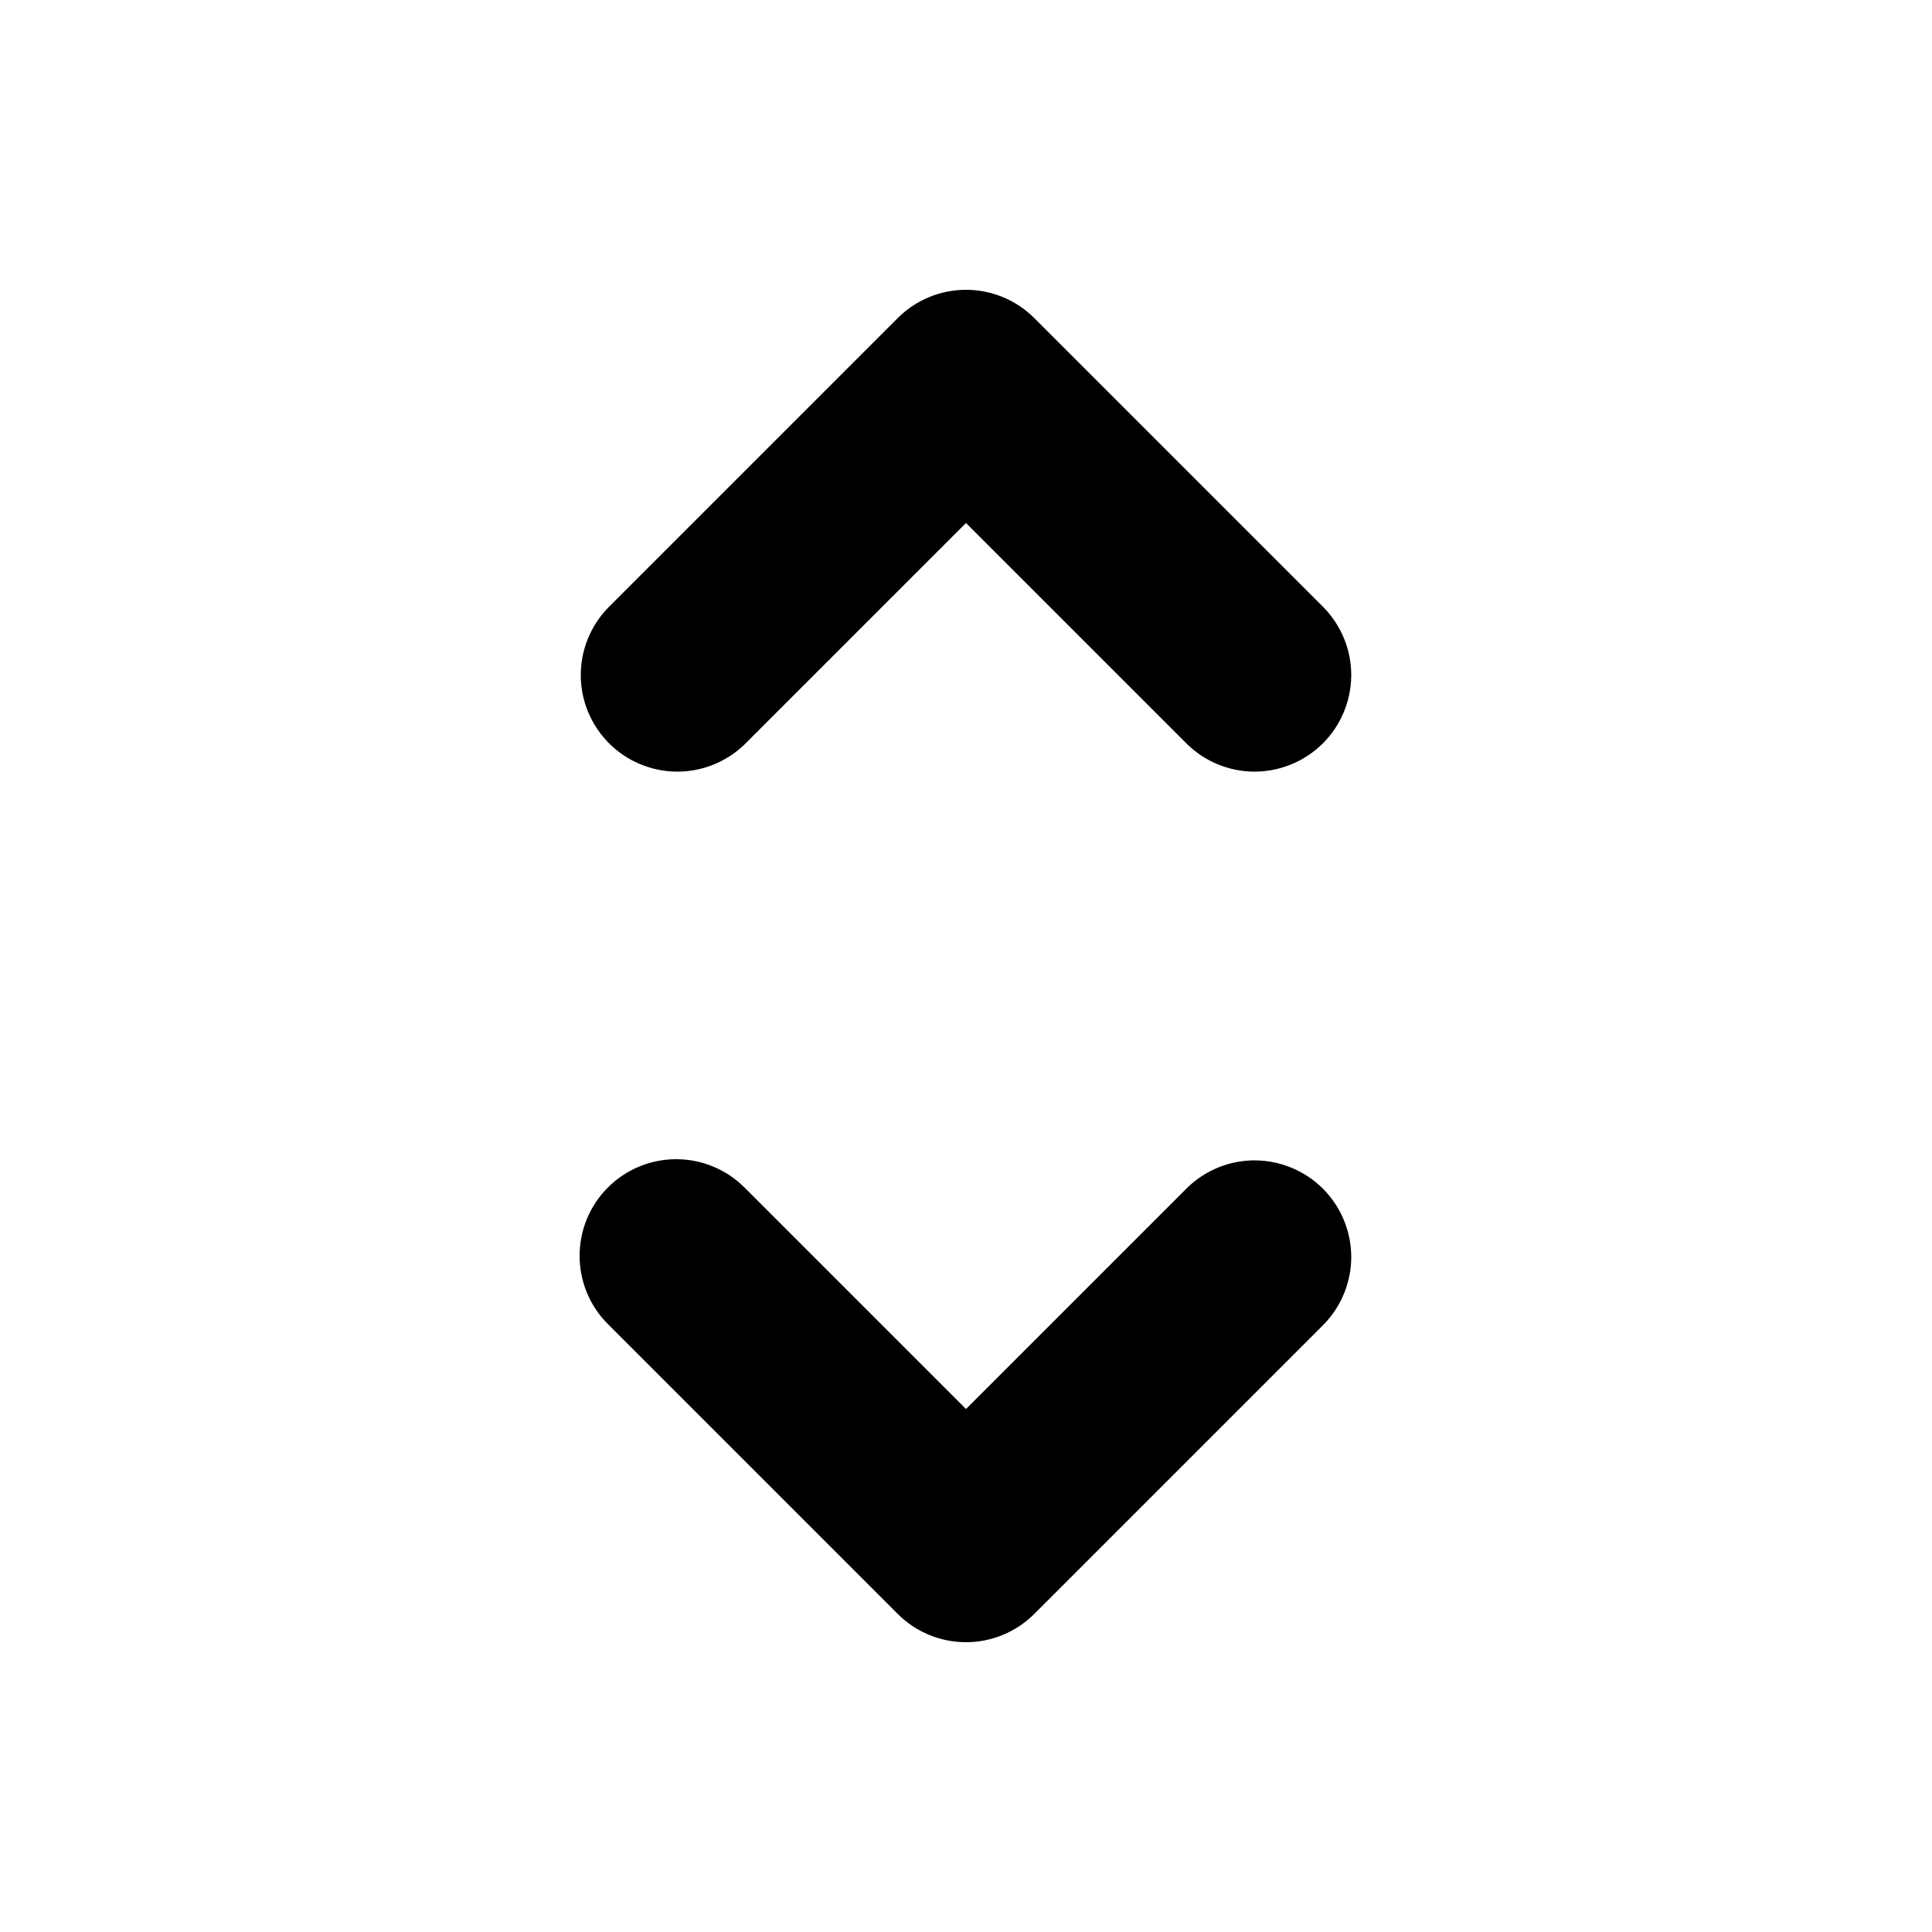
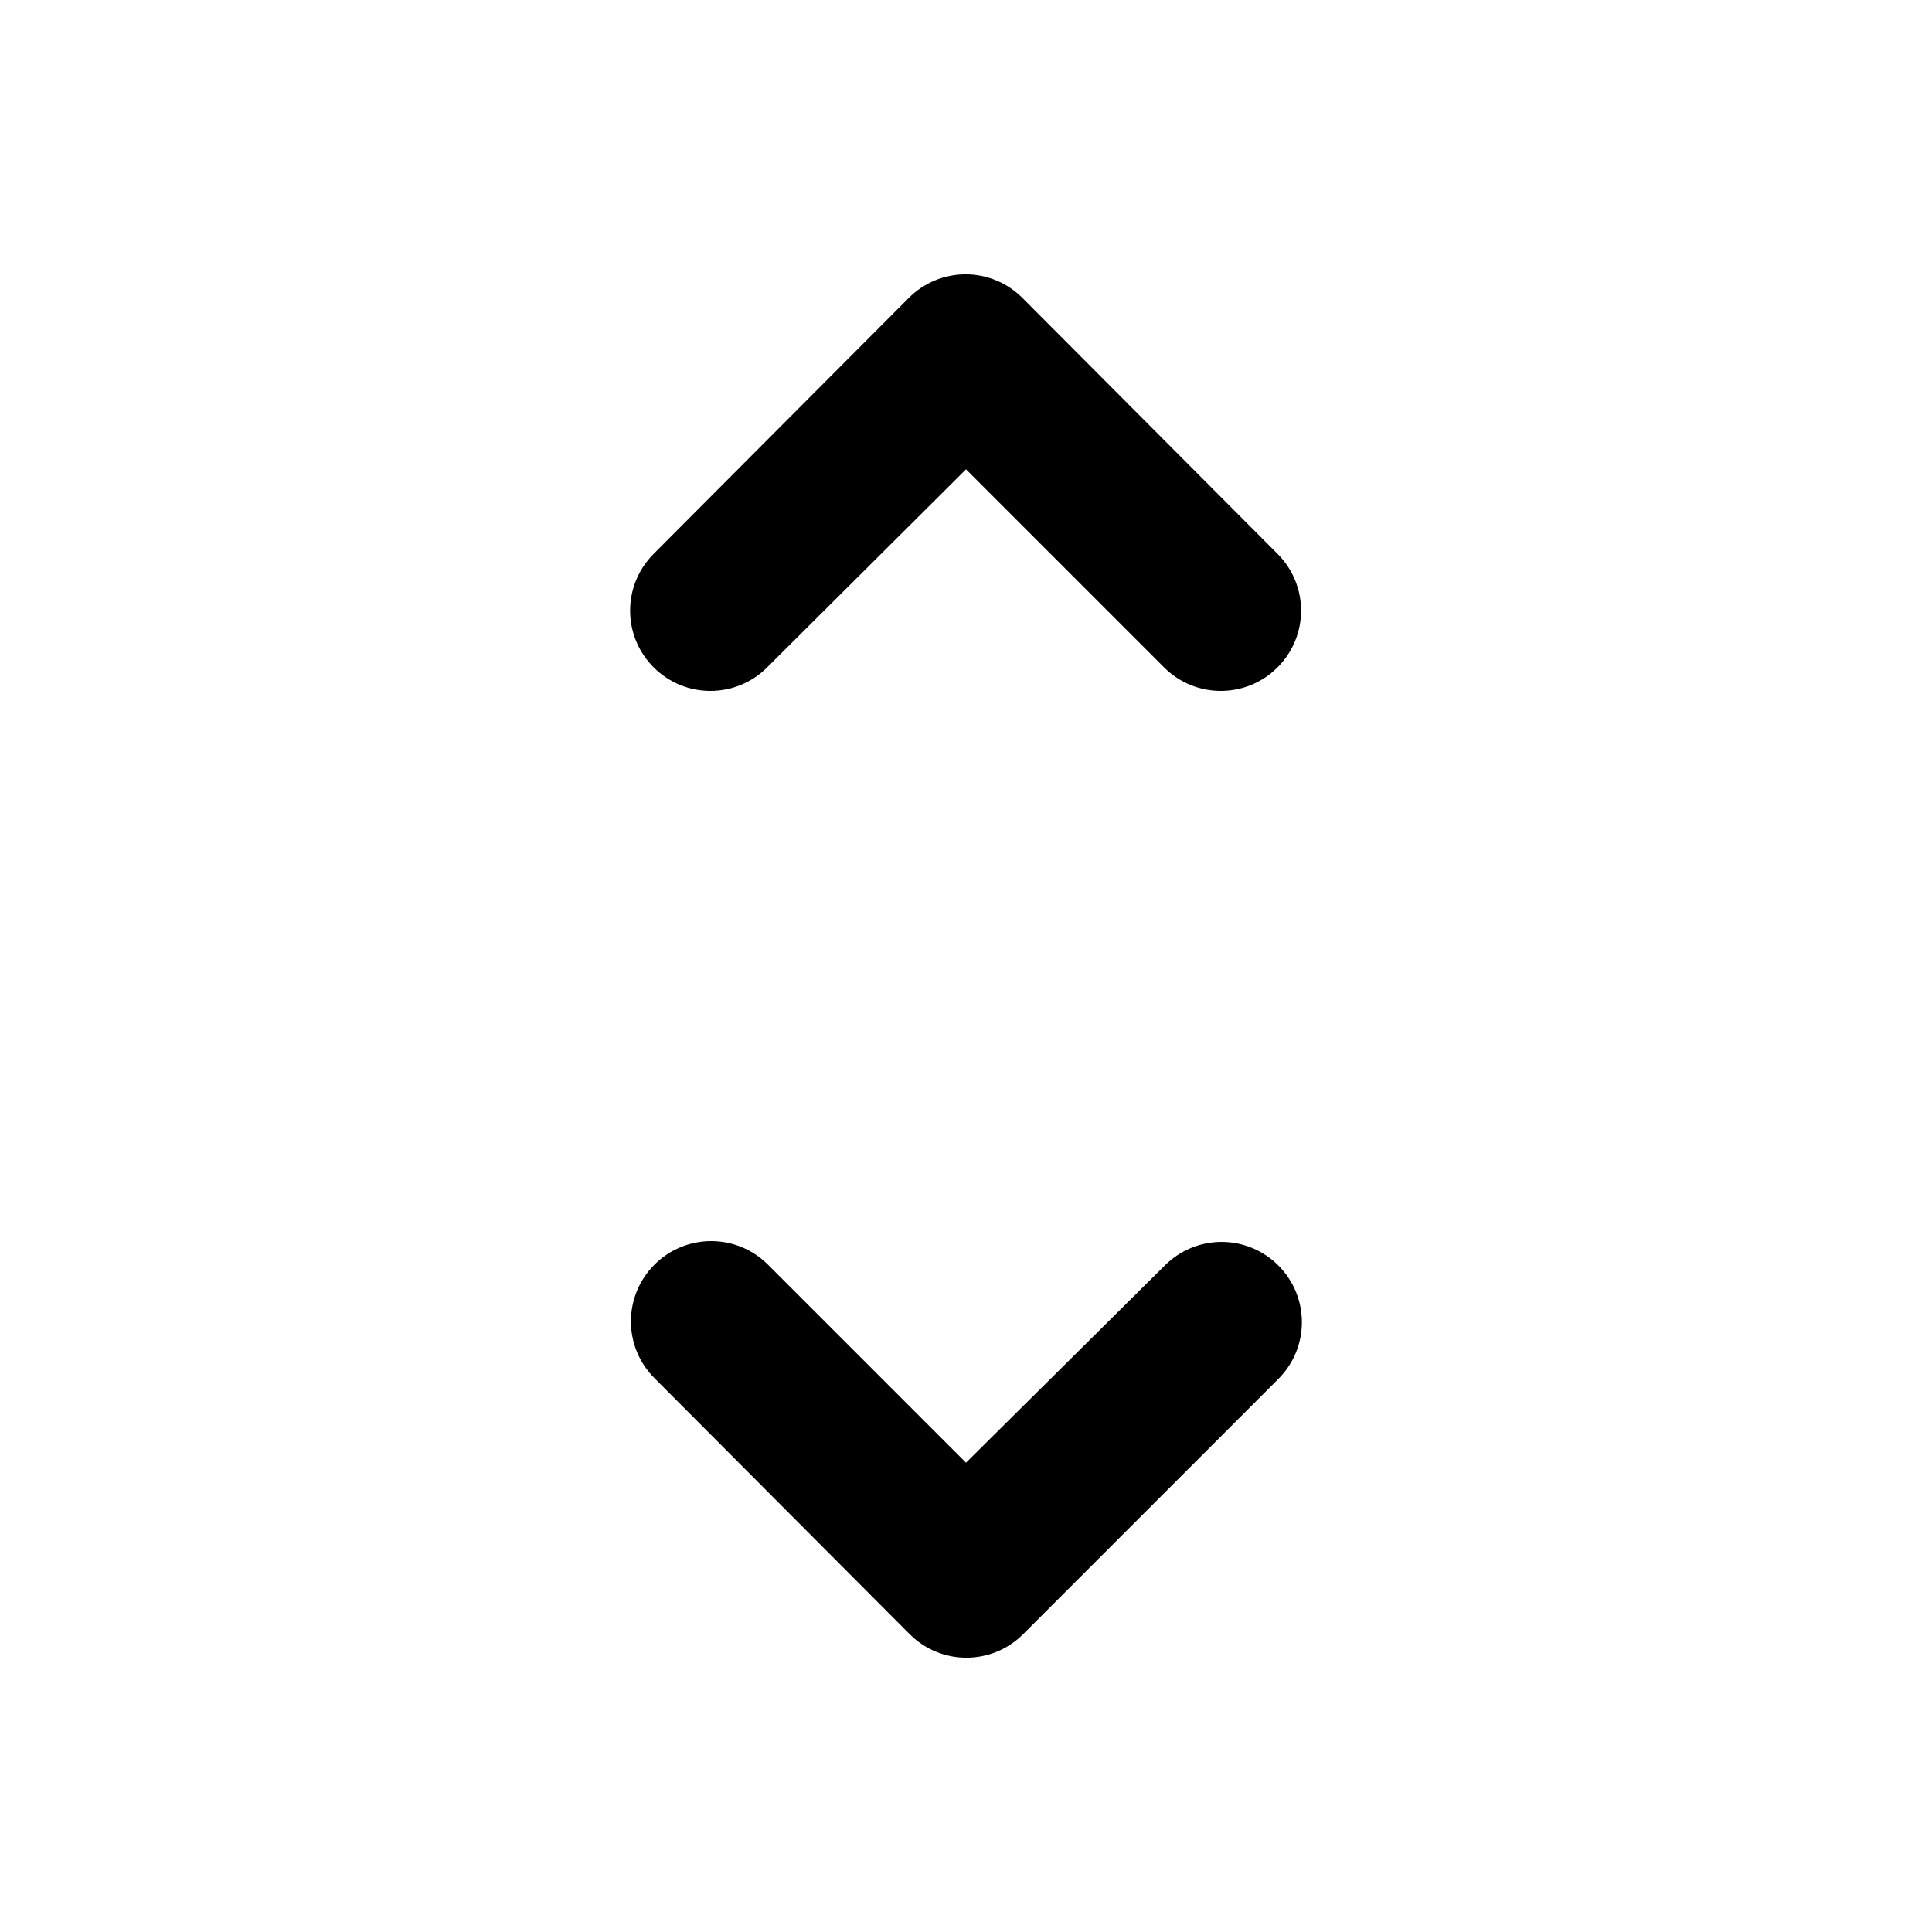
- <svg xmlns="http://www.w3.org/2000/svg" width="20" height="20" viewBox="0 0 20 20">
-   <path fill-rule="evenodd" clip-rule="evenodd" d="M10 3C10.265 3 10.519 3.105 10.707 3.293L13.707 6.293C13.889 6.482 13.99 6.734 13.988 6.996C13.985 7.259 13.88 7.509 13.695 7.695C13.509 7.88 13.258 7.985 12.996 7.988C12.734 7.99 12.481 7.889 12.293 7.707L10 5.414L7.707 7.707C7.518 7.889 7.266 7.99 7.003 7.988C6.741 7.985 6.49 7.88 6.305 7.695C6.12 7.509 6.014 7.259 6.012 6.996C6.01 6.734 6.111 6.482 6.293 6.293L9.293 3.293C9.48 3.105 9.735 3 10 3ZM6.293 12.293C6.48 12.105 6.735 12 7 12C7.265 12 7.519 12.105 7.707 12.293L10 14.586L12.293 12.293C12.481 12.111 12.734 12.01 12.996 12.012C13.258 12.015 13.509 12.12 13.695 12.305C13.88 12.491 13.985 12.741 13.988 13.004C13.99 13.266 13.889 13.518 13.707 13.707L10.707 16.707C10.519 16.895 10.265 17 10 17C9.735 17 9.48 16.895 9.293 16.707L6.293 13.707C6.105 13.52 6 13.265 6 13C6 12.735 6.105 12.48 6.293 12.293Z" />
+ <svg xmlns="http://www.w3.org/2000/svg" width="24" height="24" viewBox="0 0 24 24">
+   <path d="M12 5.83l2.46 2.46c.39.39 1.02.39 1.41 0 .39-.39.39-1.02 0-1.41L12.7 3.7a.996.996 0 00-1.41 0L8.12 6.88c-.39.39-.39 1.02 0 1.41.39.39 1.02.39 1.41 0L12 5.83zm0 12.34l-2.46-2.46a.996.996 0 00-1.41 0c-.39.39-.39 1.02 0 1.41l3.17 3.18c.39.39 1.02.39 1.41 0l3.17-3.17c.39-.39.39-1.02 0-1.41a.996.996 0 00-1.41 0L12 18.17z" />
</svg>
